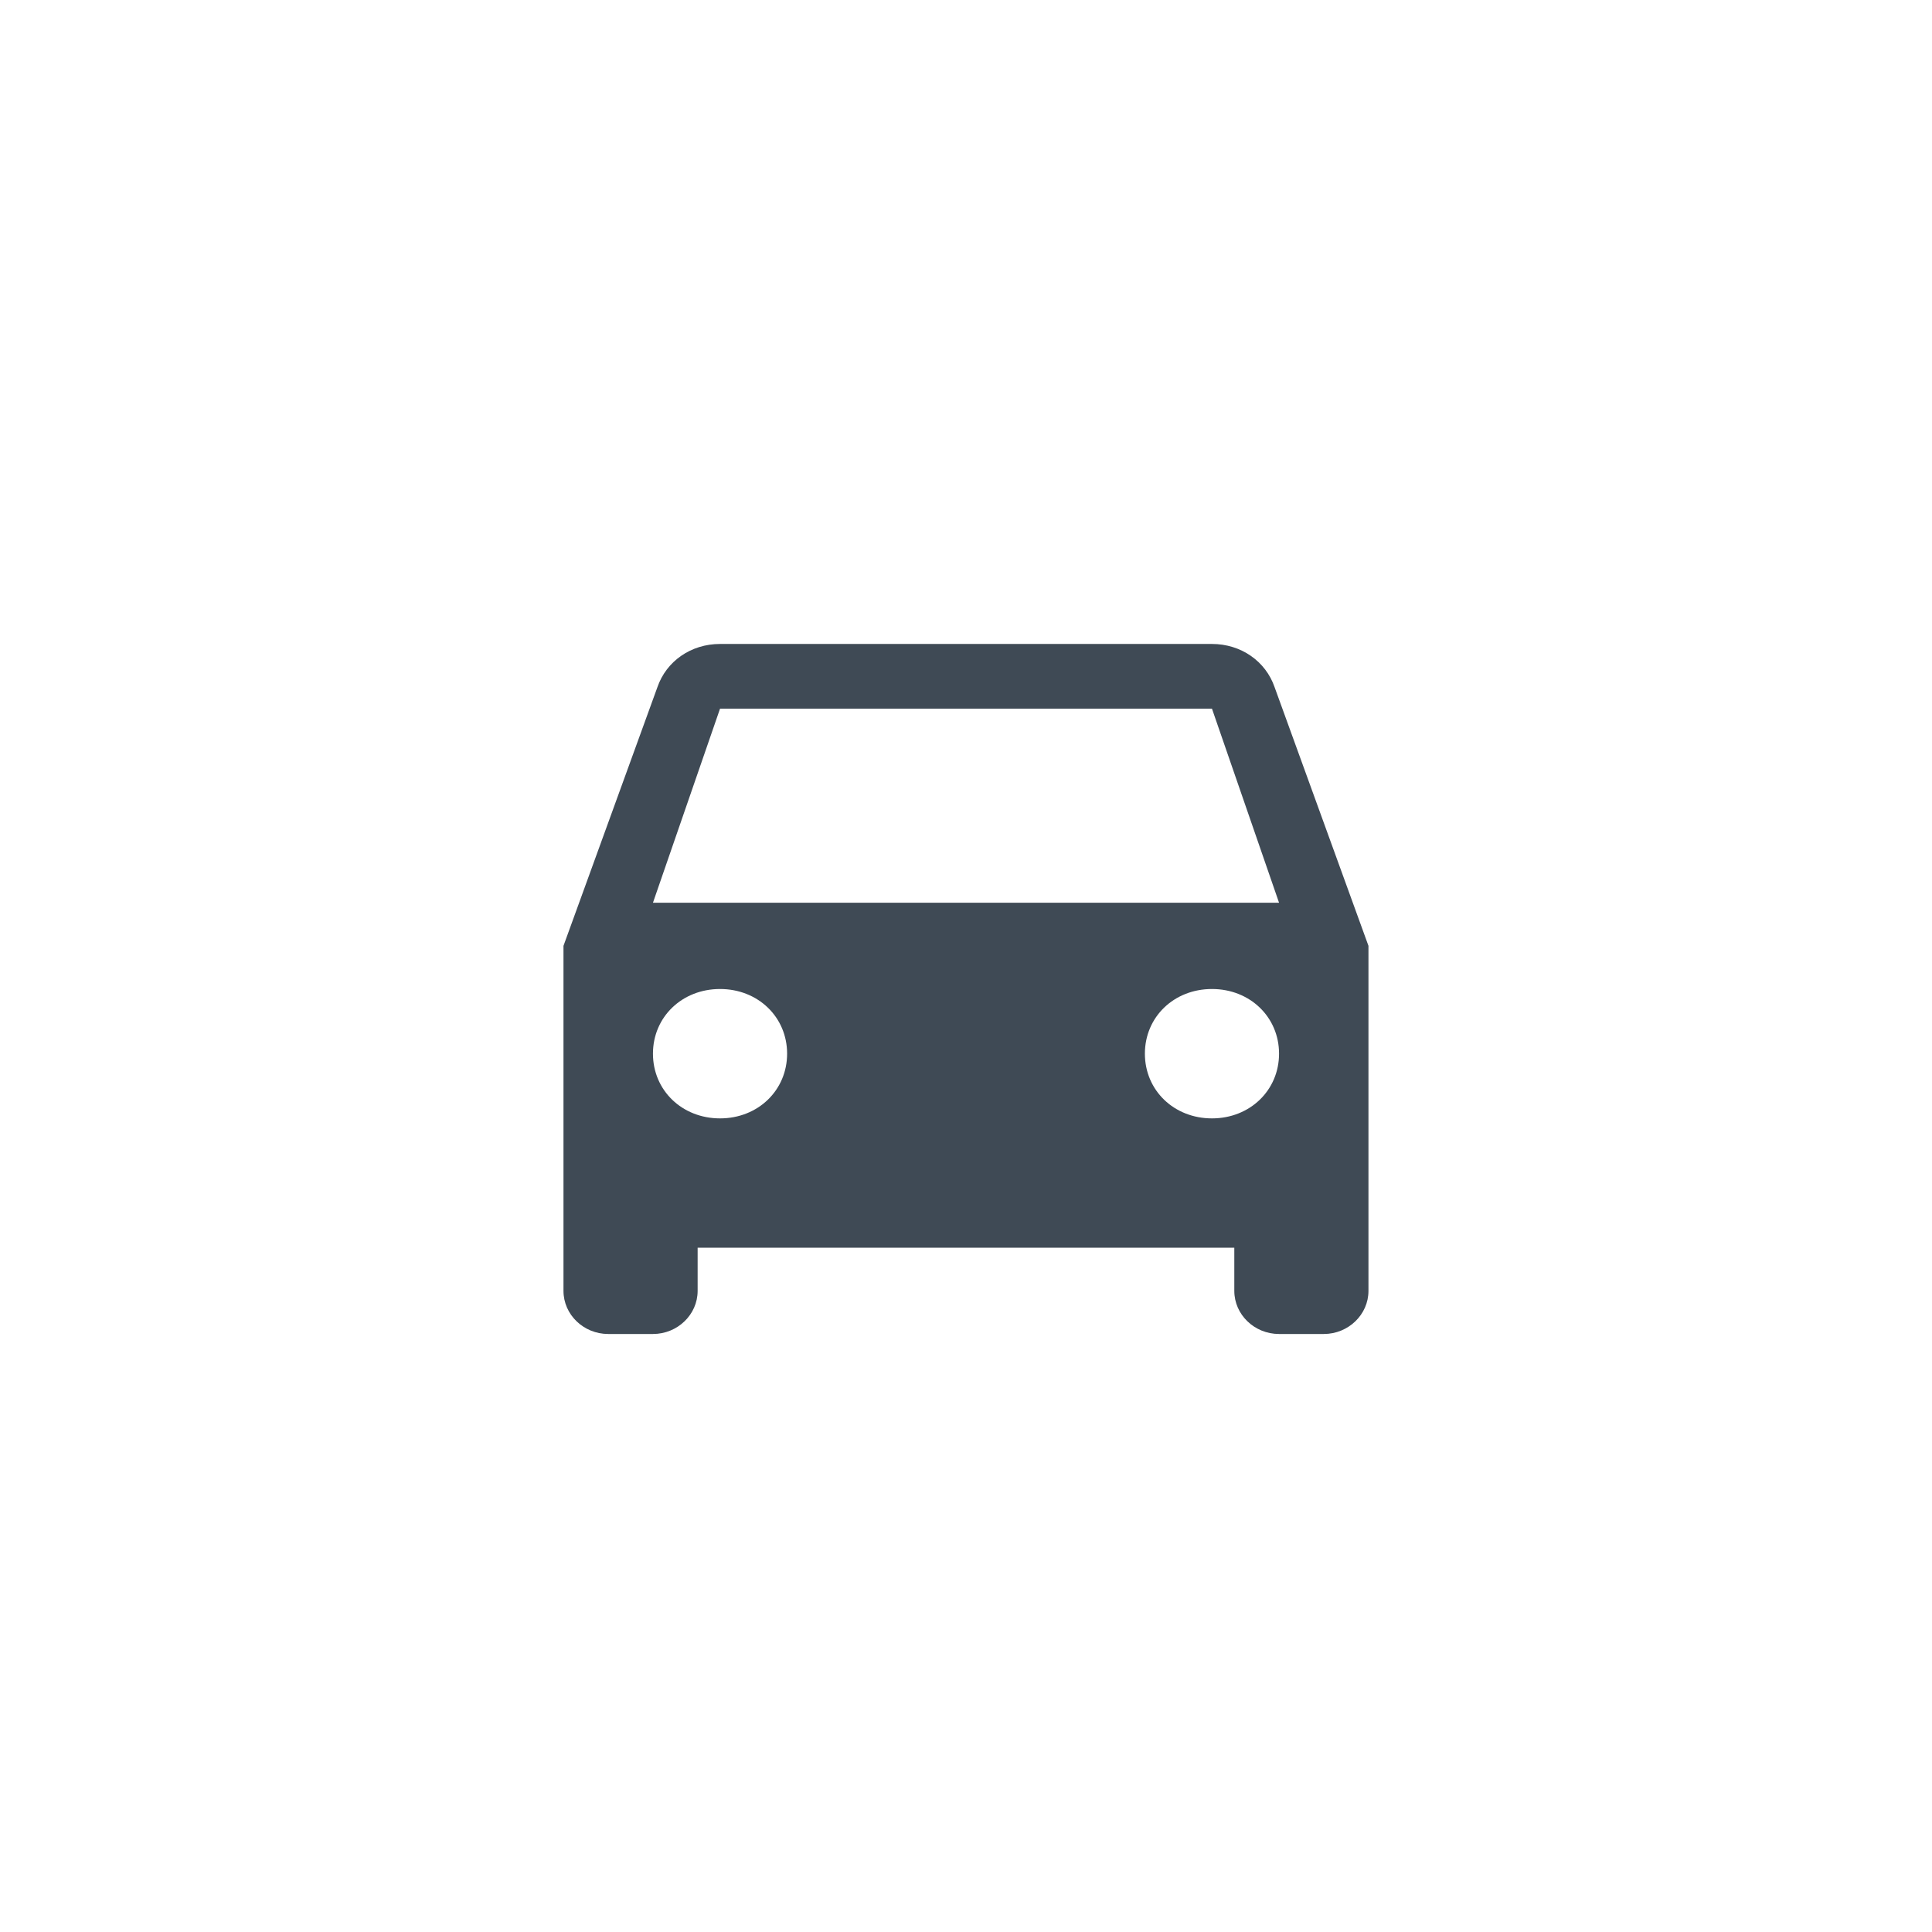
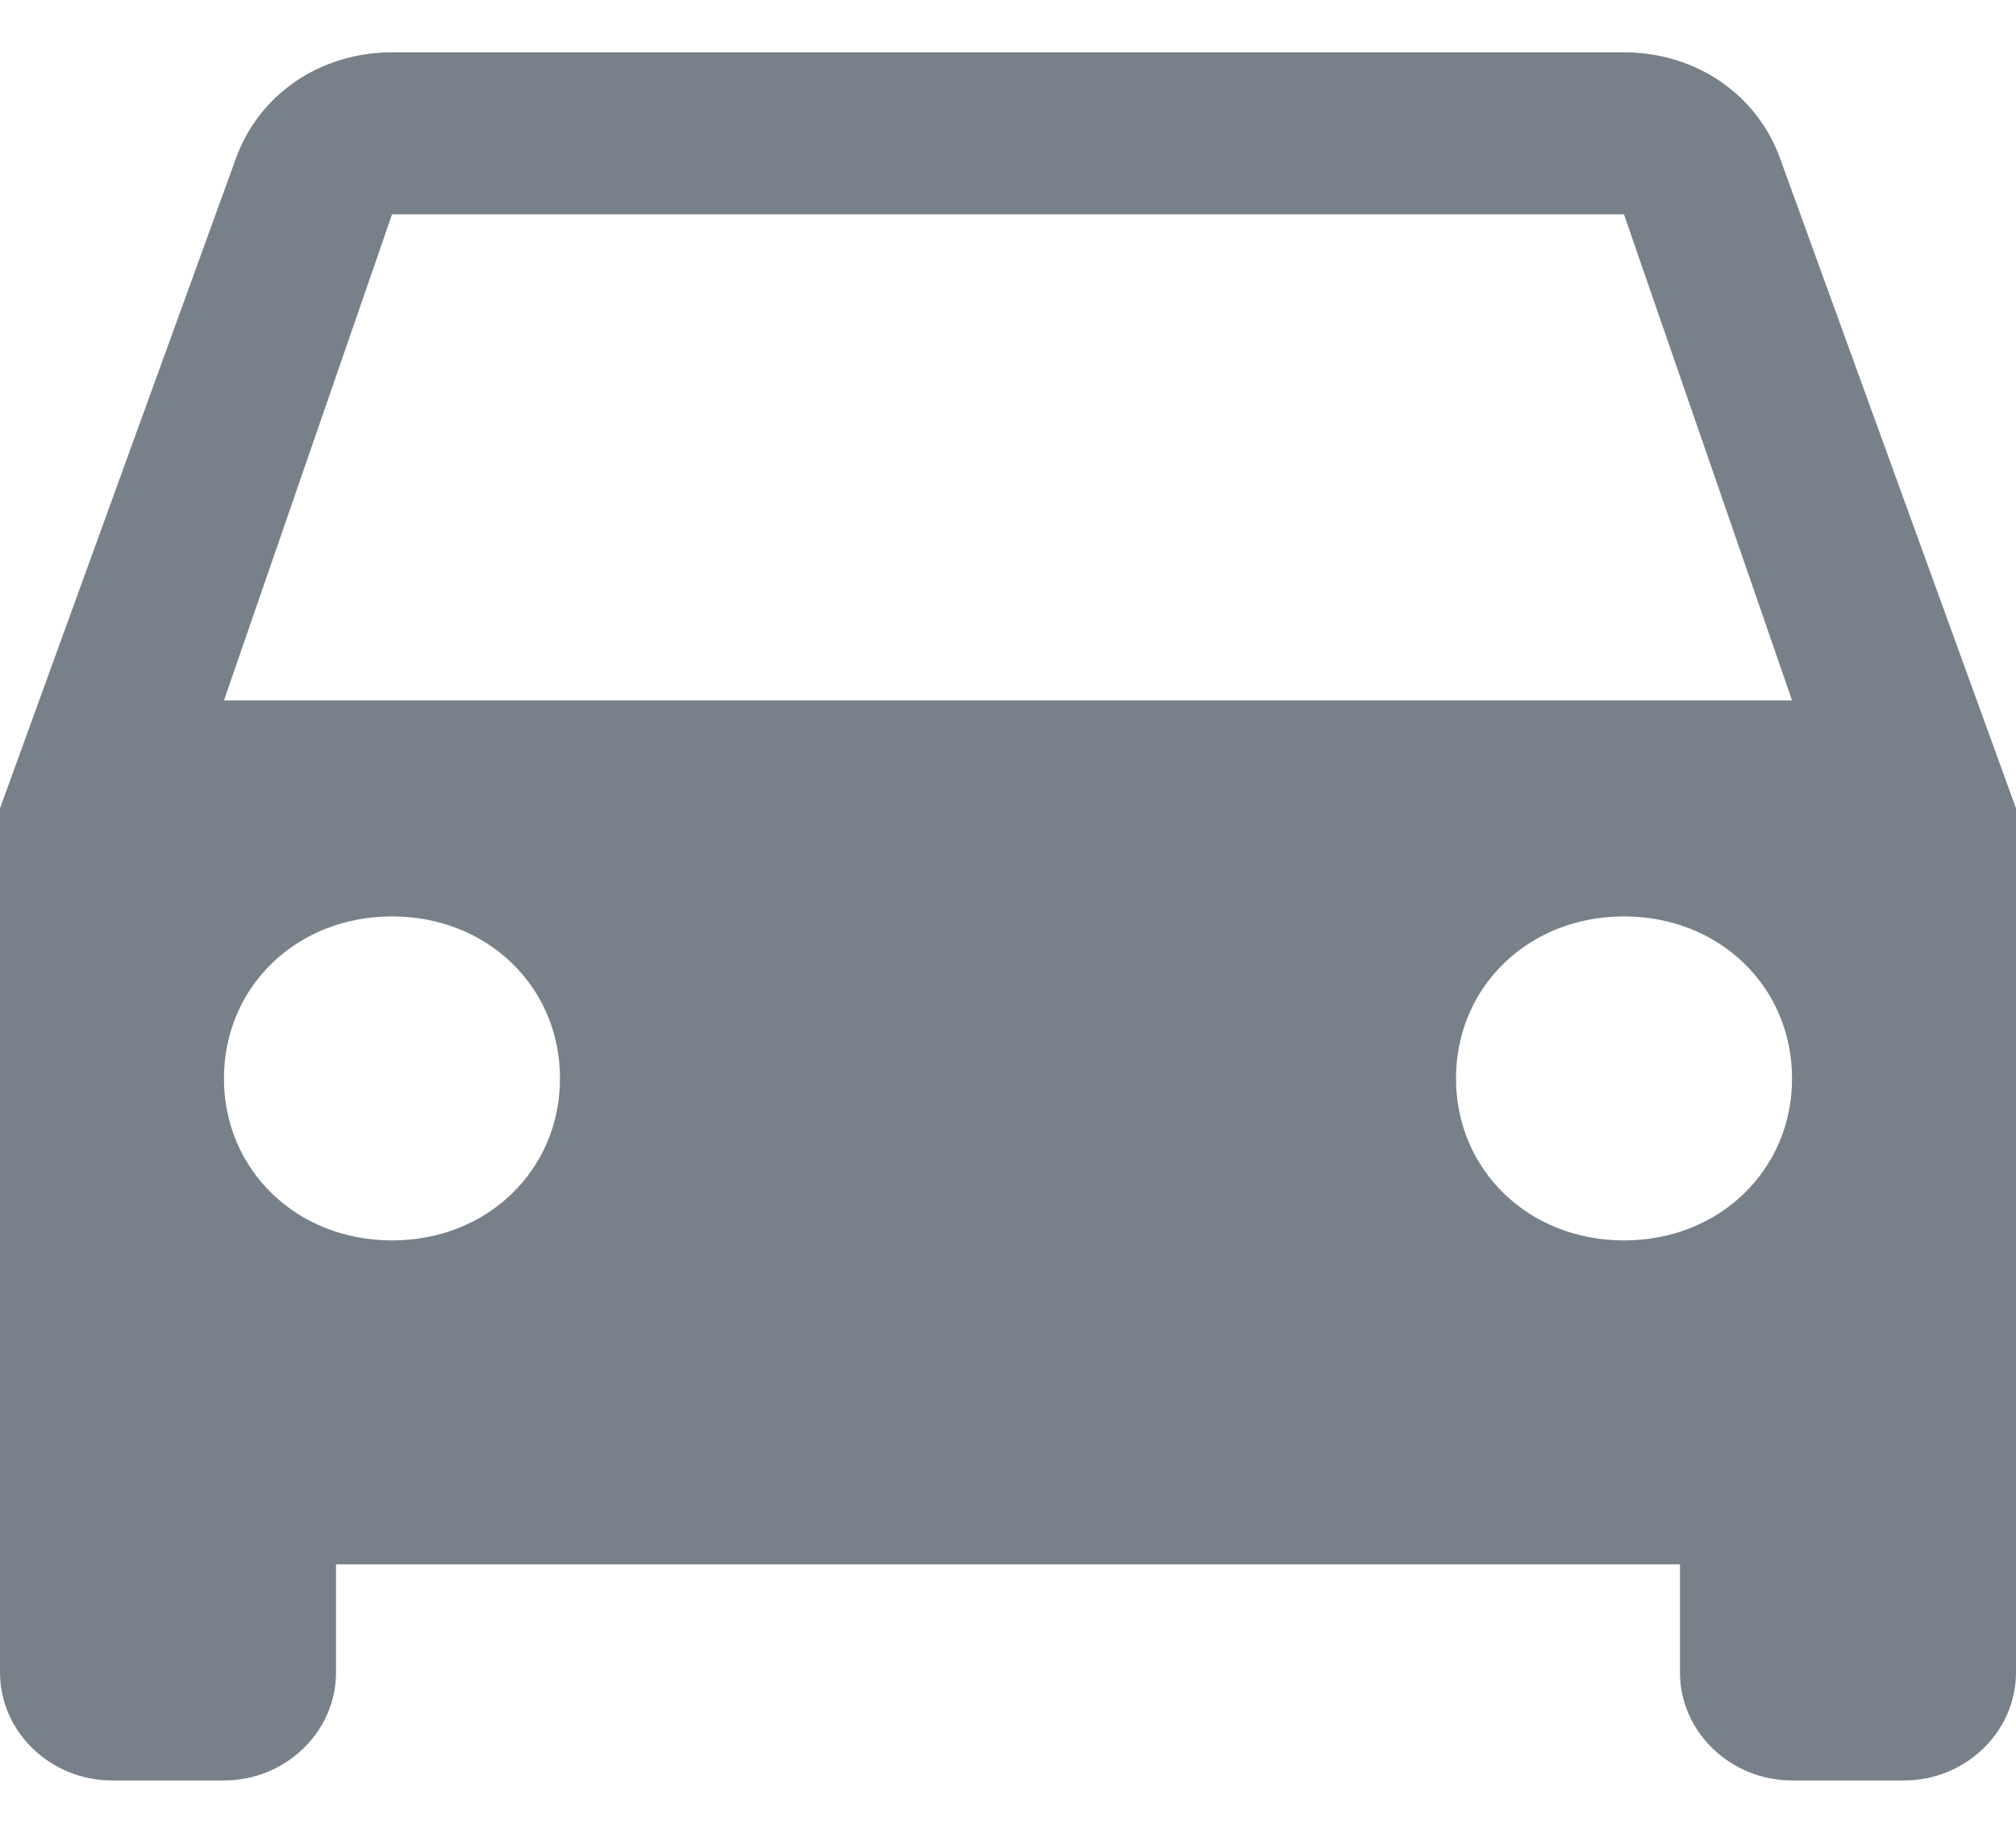
- <svg xmlns="http://www.w3.org/2000/svg" width="32" height="32" viewBox="0 0 32 32" fill="none">
-   <path d="M21.111 11.381C20.963 10.952 20.555 10.666 20.074 10.666H11.926C11.444 10.666 11.037 10.952 10.889 11.381L9.333 15.666V21.381C9.333 21.774 9.666 22.095 10.074 22.095H10.815C11.222 22.095 11.555 21.774 11.555 21.381V20.666H20.444V21.381C20.444 21.774 20.777 22.095 21.185 22.095H21.926C22.333 22.095 22.666 21.774 22.666 21.381V15.666L21.111 11.381ZM11.926 18.524C11.296 18.524 10.815 18.059 10.815 17.452C10.815 16.845 11.296 16.381 11.926 16.381C12.555 16.381 13.037 16.845 13.037 17.452C13.037 18.059 12.555 18.524 11.926 18.524ZM20.074 18.524C19.444 18.524 18.963 18.059 18.963 17.452C18.963 16.845 19.444 16.381 20.074 16.381C20.703 16.381 21.185 16.845 21.185 17.452C21.185 18.059 20.703 18.524 20.074 18.524ZM10.815 14.952L11.926 11.738H20.074L21.185 14.952H10.815Z" fill="#3F4A55" />
+ <svg xmlns="http://www.w3.org/2000/svg" width="22" height="20" viewBox="0 0 22 20" fill="none">
+   <path id="Shape" d="M19.433 1.75C19.189 1.043 18.517 0.571 17.722 0.571H4.278C3.483 0.571 2.811 1.043 2.567 1.75L0 8.821V18.25C0 18.898 0.55 19.429 1.222 19.429H2.444C3.117 19.429 3.667 18.898 3.667 18.25V17.071H18.333V18.25C18.333 18.898 18.883 19.429 19.556 19.429H20.778C21.45 19.429 22 18.898 22 18.25V8.821L19.433 1.75ZM4.278 13.536C3.239 13.536 2.444 12.77 2.444 11.768C2.444 10.766 3.239 10 4.278 10C5.317 10 6.111 10.766 6.111 11.768C6.111 12.77 5.317 13.536 4.278 13.536ZM17.722 13.536C16.683 13.536 15.889 12.77 15.889 11.768C15.889 10.766 16.683 10 17.722 10C18.761 10 19.556 10.766 19.556 11.768C19.556 12.77 18.761 13.536 17.722 13.536ZM2.444 7.643L4.278 2.339H17.722L19.556 7.643H2.444Z" fill="#788089" />
</svg>
